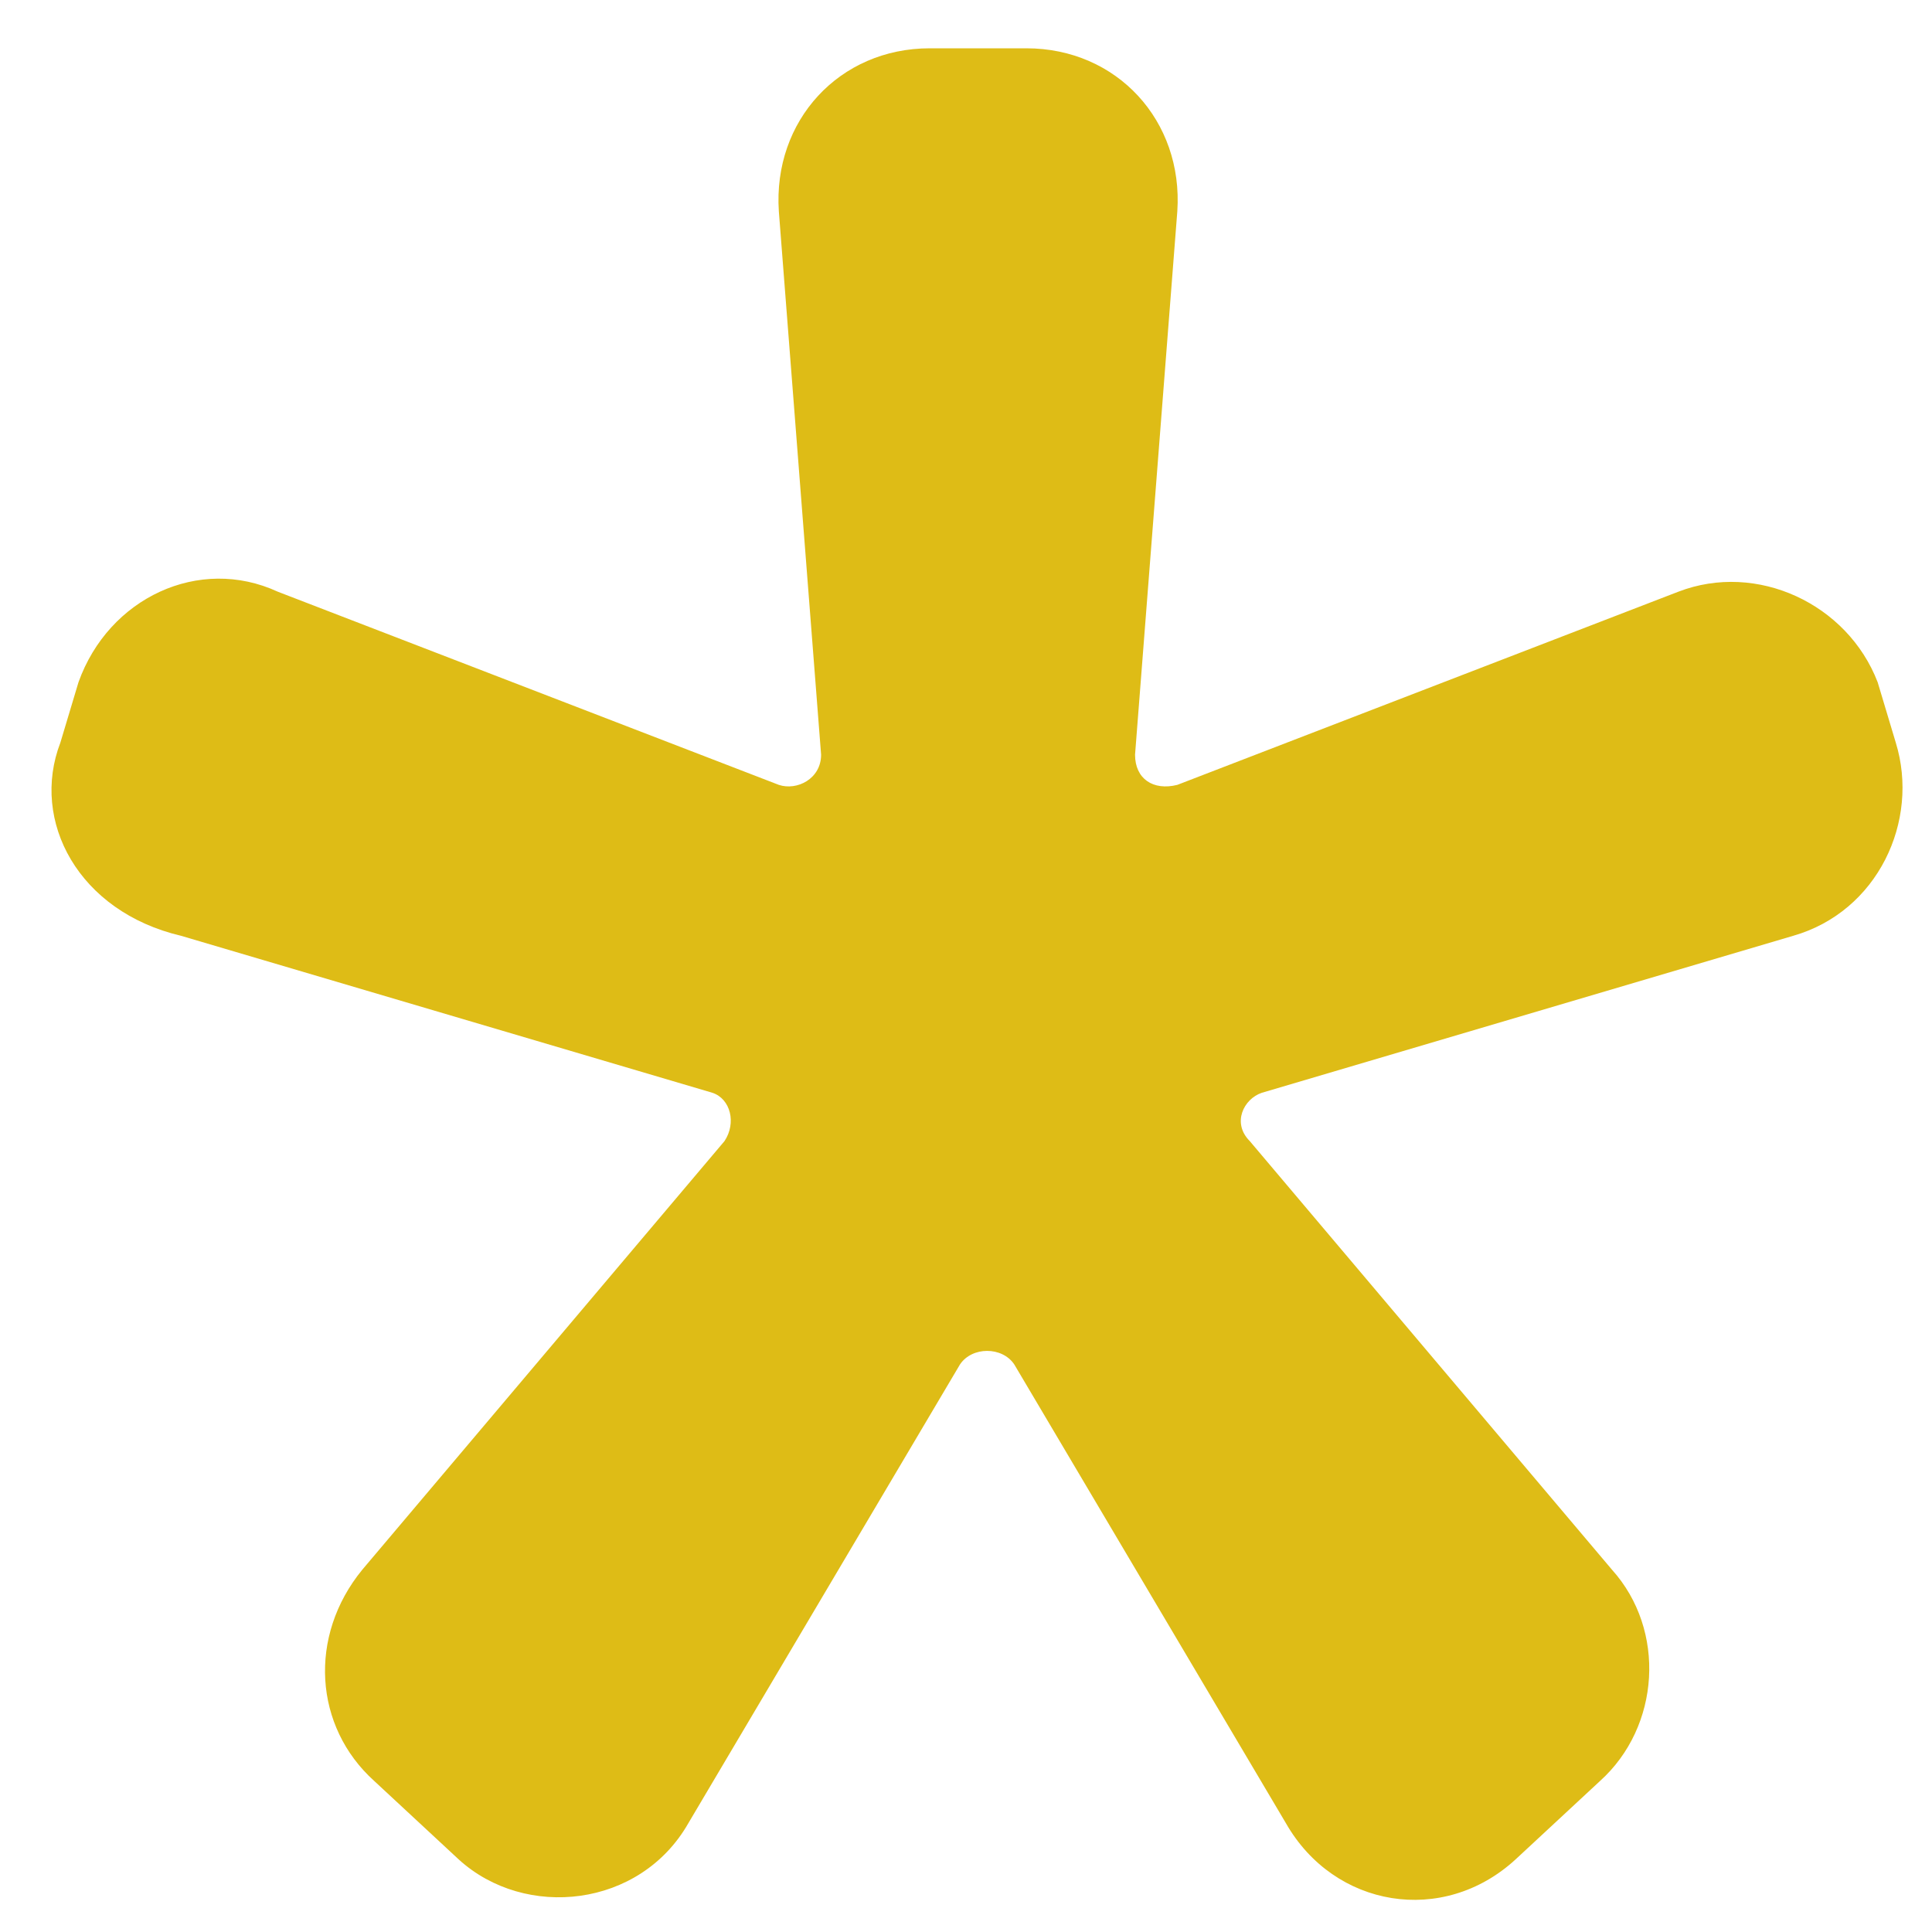
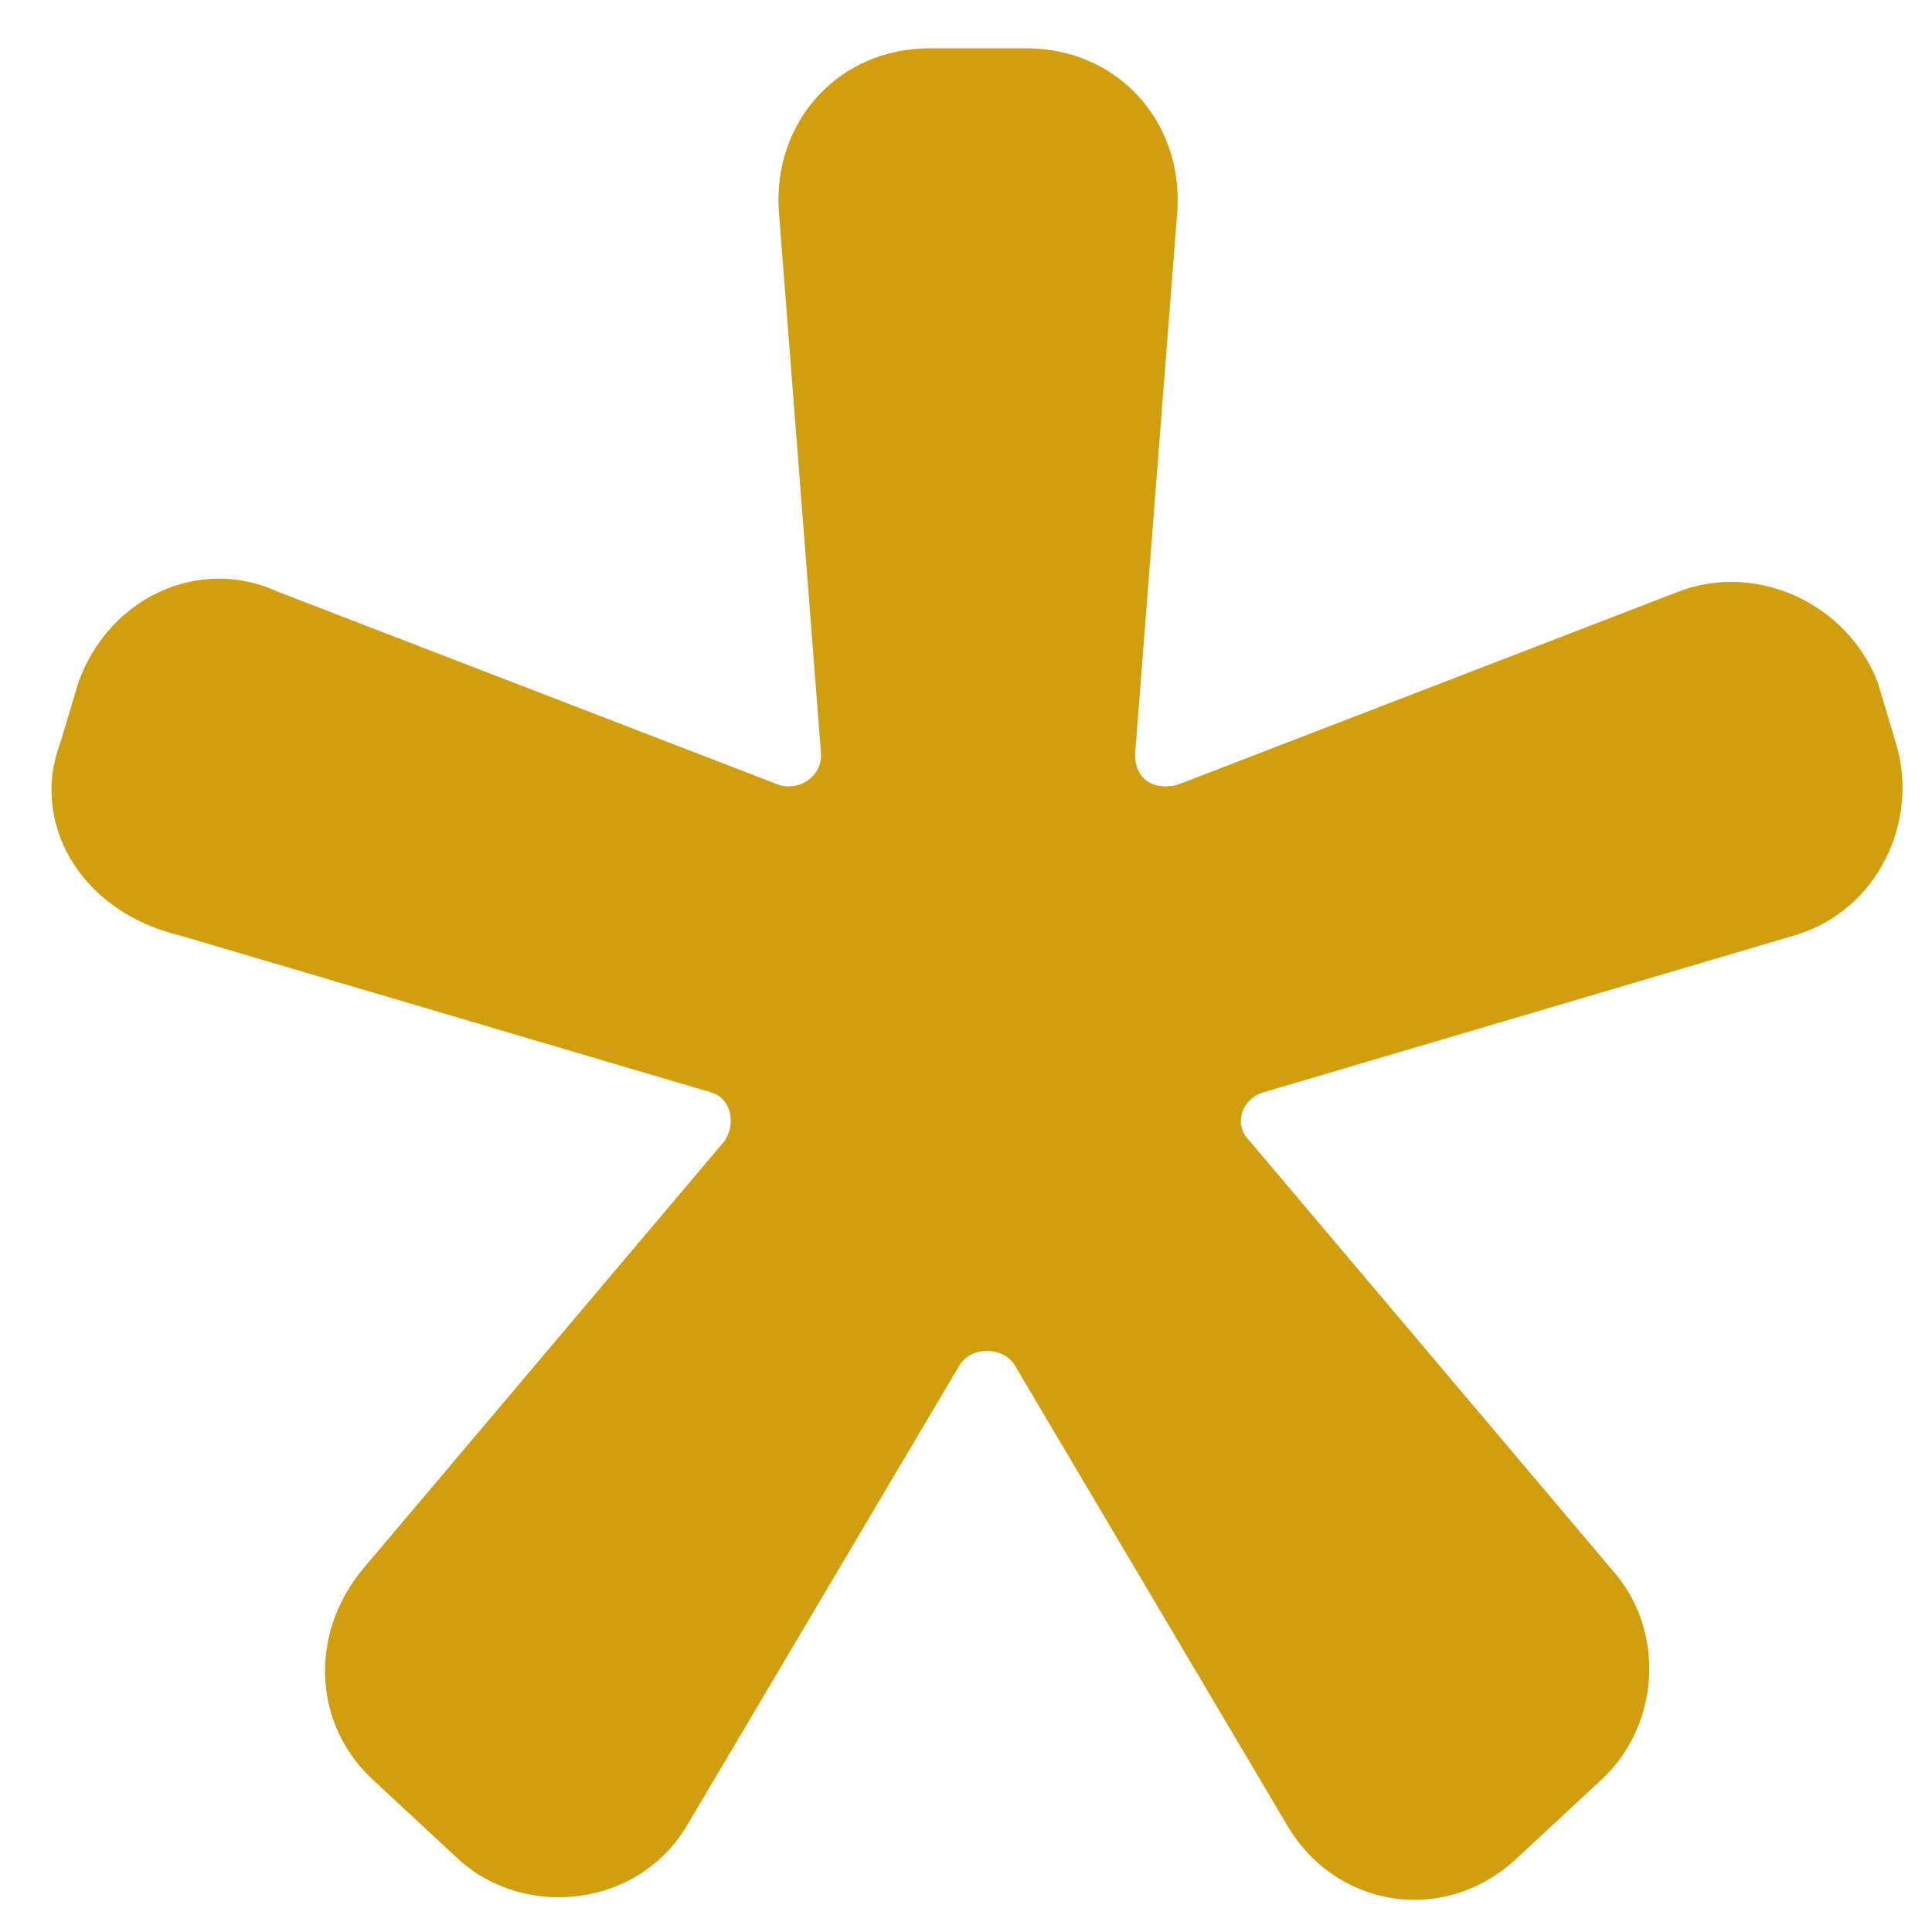
<svg xmlns="http://www.w3.org/2000/svg" version="1.1" id="asterisk" x="0px" y="0px" viewBox="0 0 32 32" style="enable-background:new 0 0 32 32;" xml:space="preserve">
  <style type="text/css">
- 	.st0{fill:#DEBC16;}
+ 	.st0{fill:#D19E0F;}
</style>
  <g id="g3065">
    <g id="text3035">
      <path id="path3063_1_" class="st0" d="M1,12.3l0.3-1c0.5-1.4,2-2.1,3.3-1.5l8.3,3.2c0.3,0.1,0.7-0.1,0.7-0.5l-0.7-9    c-0.1-1.5,1-2.7,2.5-2.7H17c1.5,0,2.6,1.2,2.5,2.7l-0.7,9c0,0.4,0.3,0.6,0.7,0.5l8.3-3.2c1.3-0.5,2.8,0.2,3.3,1.5l0.3,1    c0.4,1.3-0.3,2.8-1.7,3.2l-8.8,2.6c-0.3,0.1-0.5,0.5-0.2,0.8l6,7.1c0.9,1,0.8,2.6-0.2,3.5l-1.4,1.3c-1.2,1.1-3,0.8-3.8-0.6    l-4.5-7.6c-0.2-0.3-0.7-0.3-0.9,0l-4.5,7.6c-0.8,1.4-2.7,1.6-3.8,0.6l-1.4-1.3c-1-0.9-1.1-2.4-0.2-3.5l6-7.1    c0.2-0.3,0.1-0.7-0.2-0.8L3,15.5C1.3,15.1,0.5,13.6,1,12.3z" />
    </g>
  </g>
</svg>
